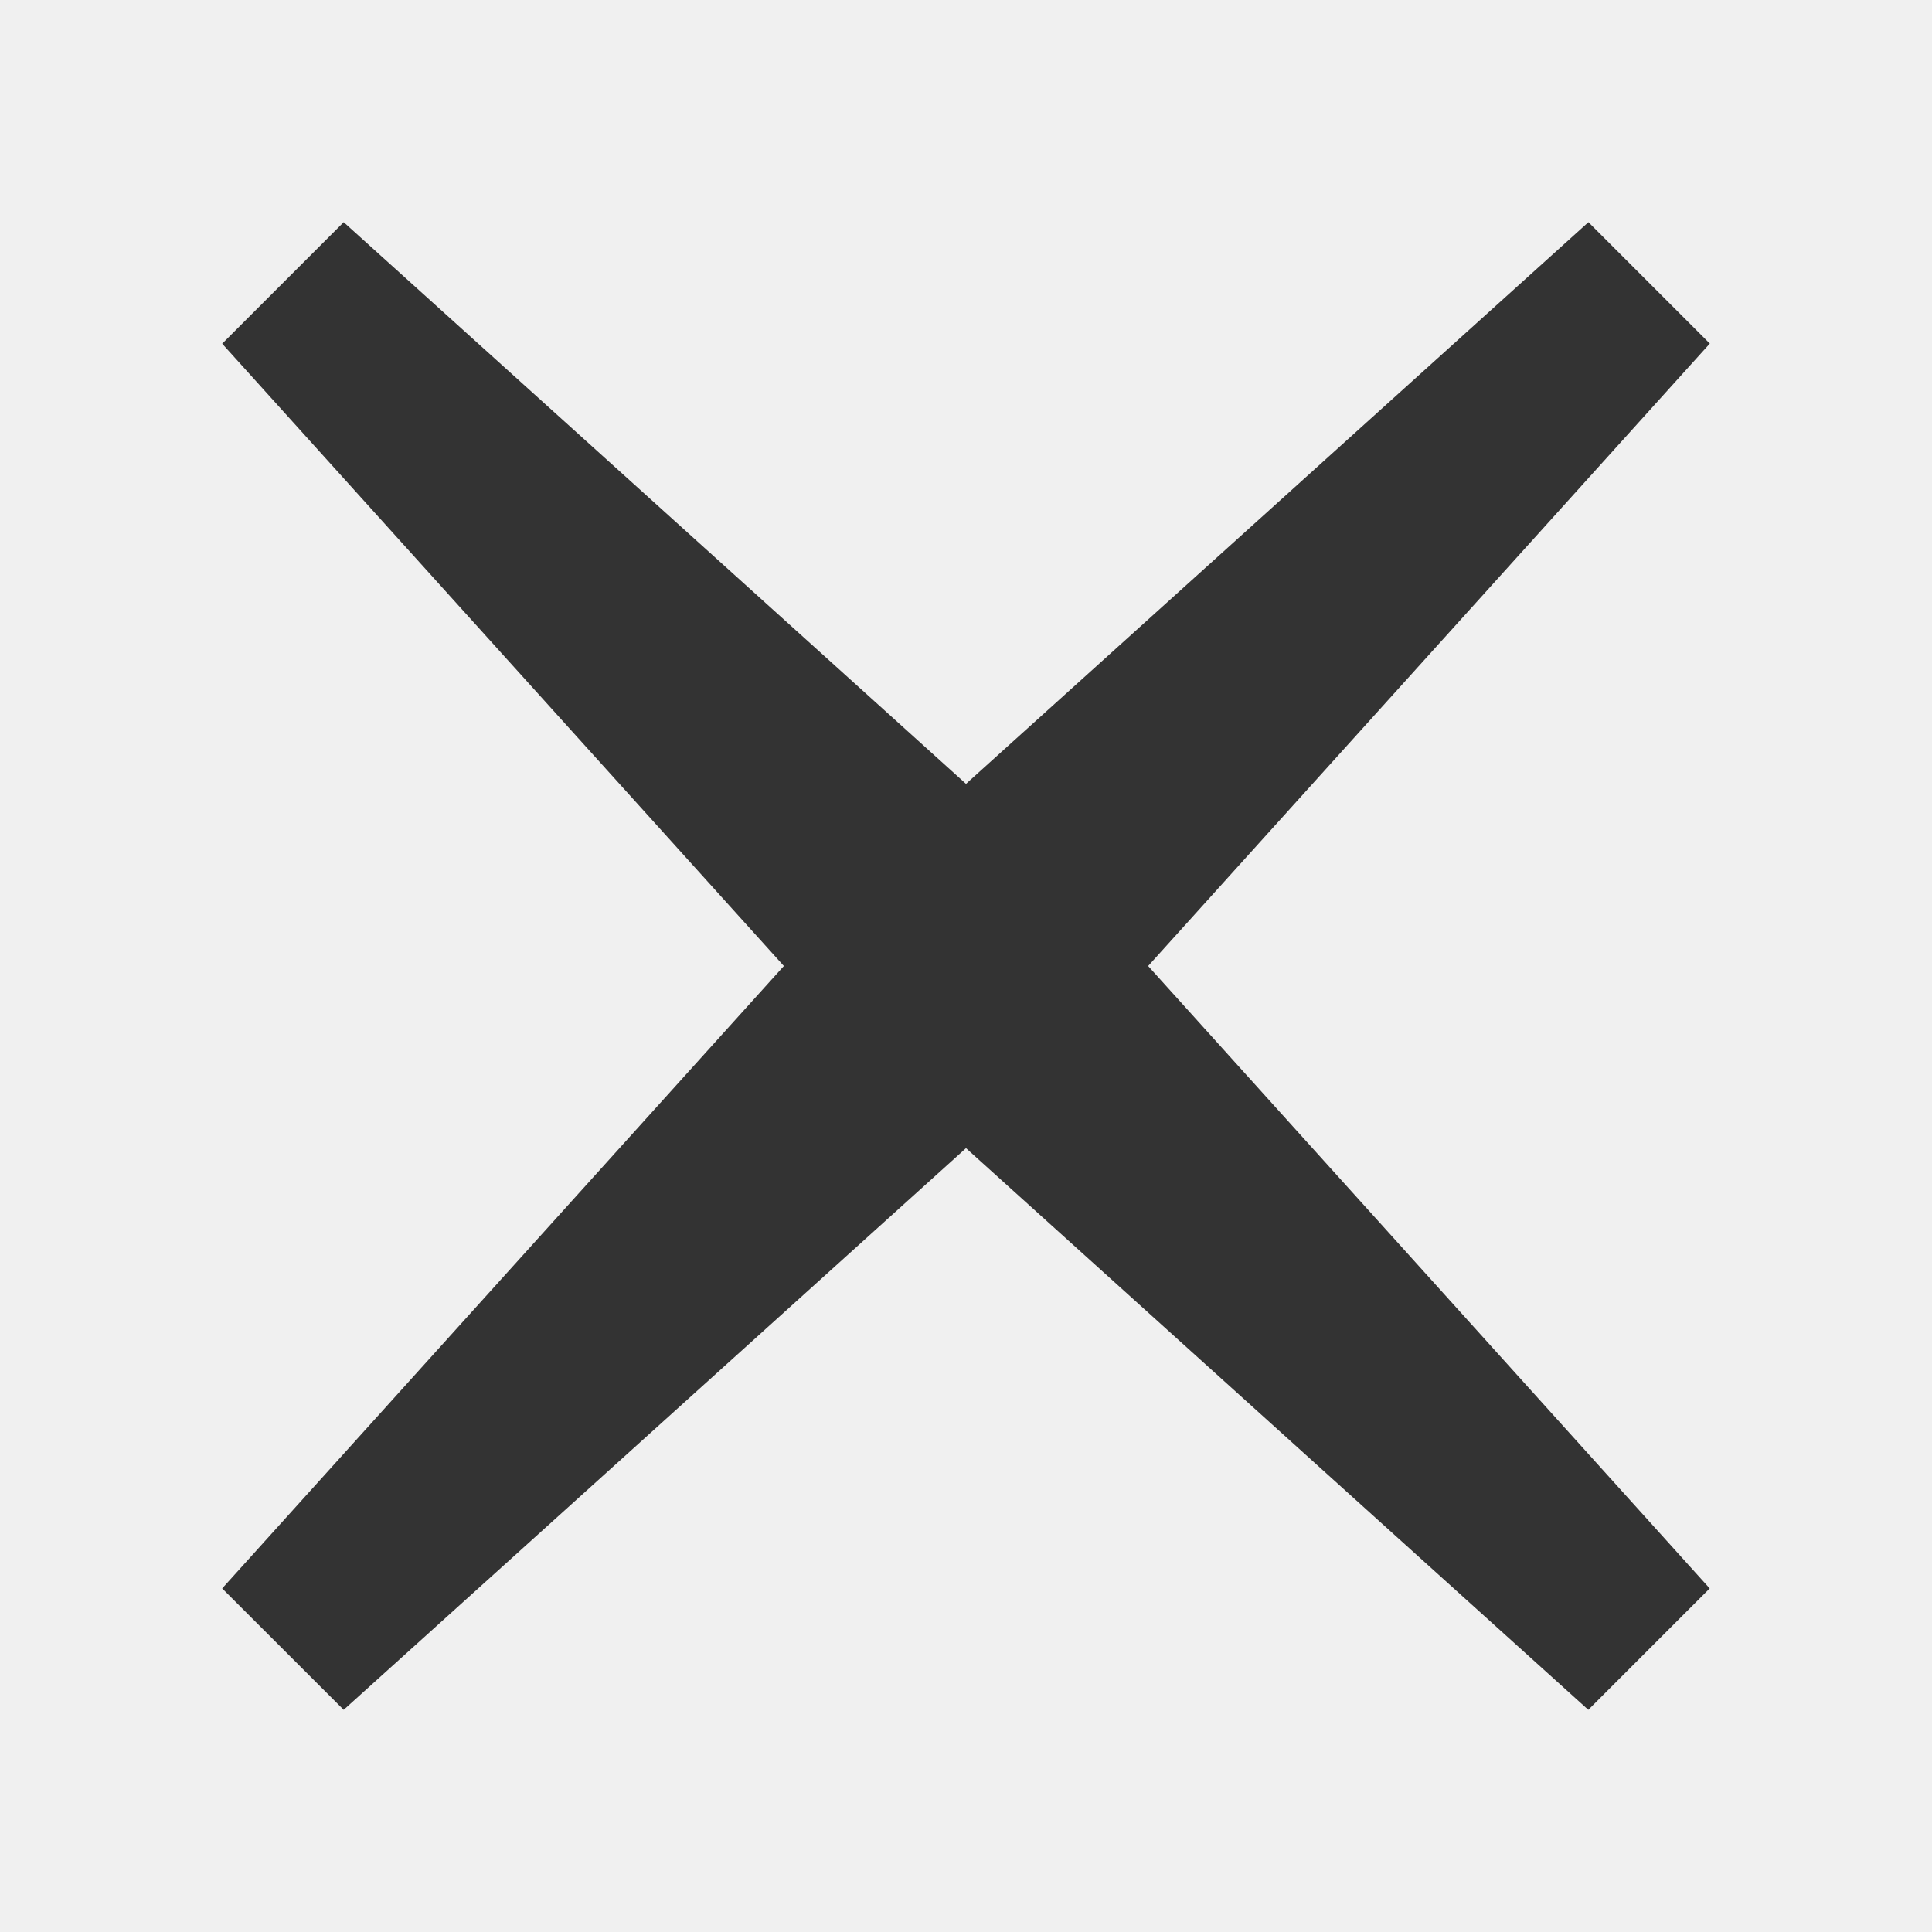
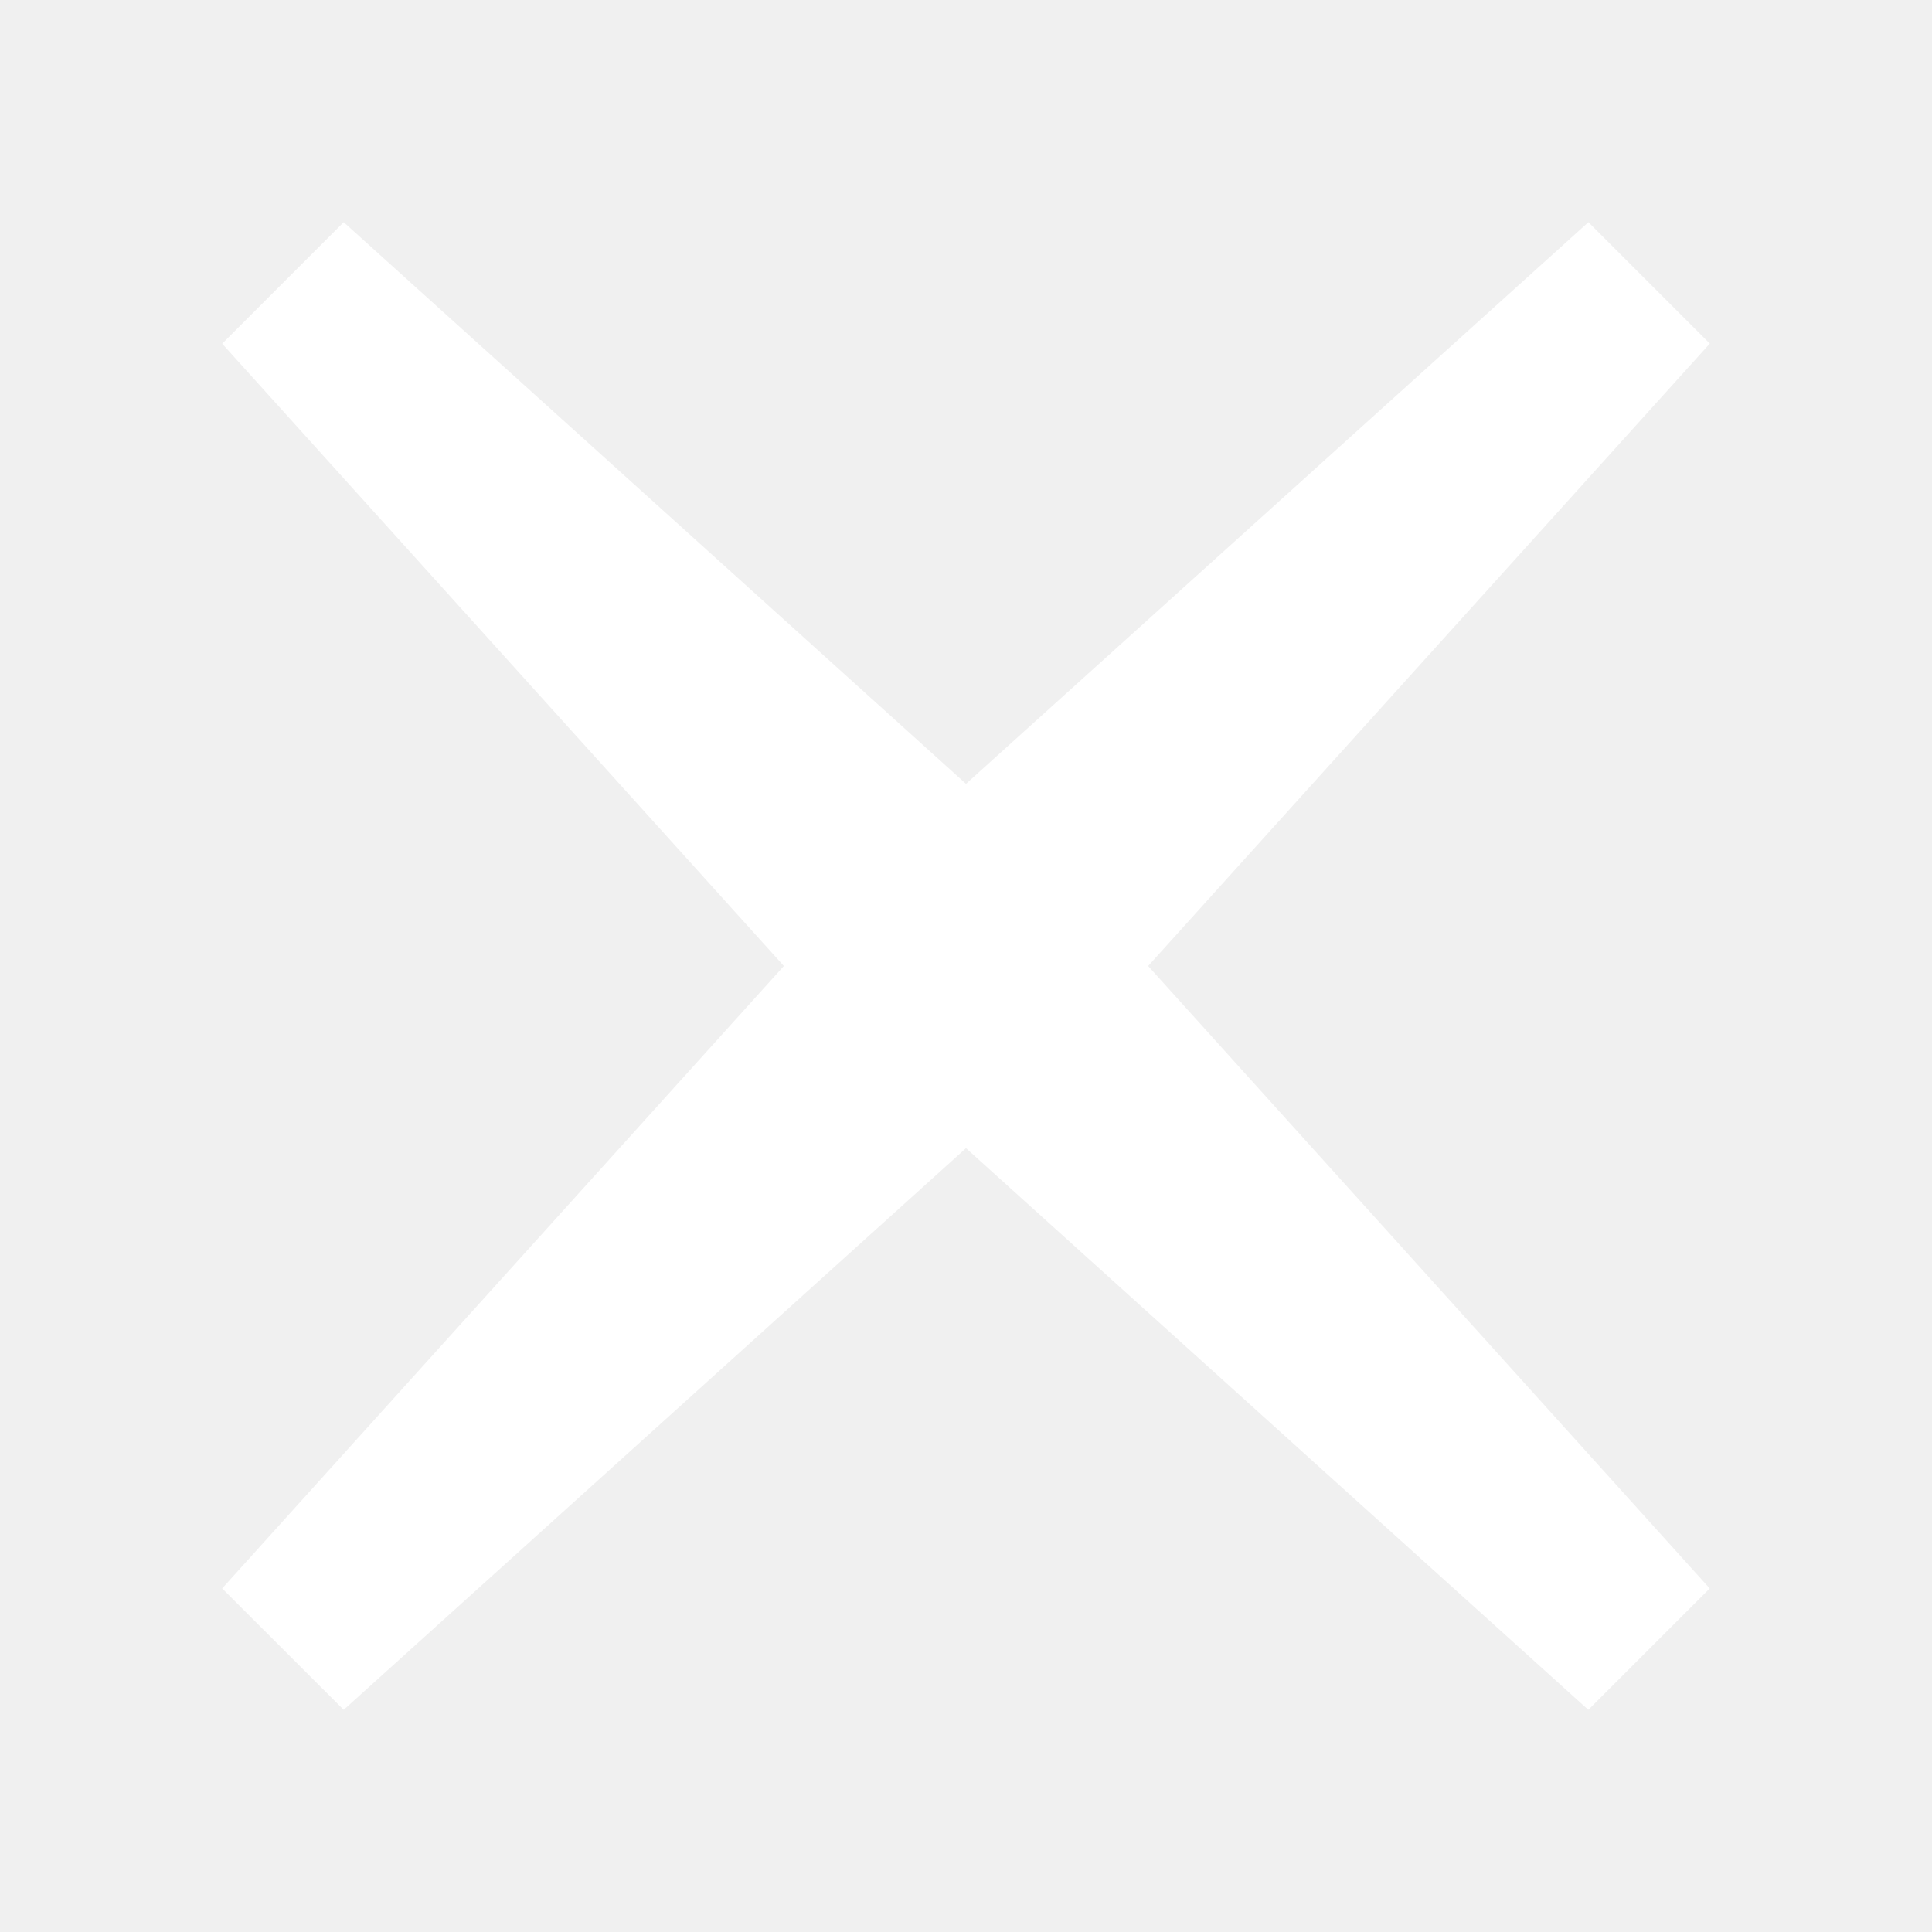
<svg xmlns="http://www.w3.org/2000/svg" version="1.1" id="Layer_1" x="0px" y="0px" width="18px" height="18px" viewBox="0 0 18 18" enable-background="new 0 0 18 18" xml:space="preserve">
-   <path fill="#333" d="M14.799,2.07l1.131,1.131L10.697,9l5.232,5.799l-1.131,1.131L9,10.697L3.202,15.93L2.07,14.799L7.303,9  L2.07,3.202L3.202,2.07L9,7.303L14.799,2.07z" />
+   <path fill="#FFF" d="M14.799,2.07l1.131,1.131L10.697,9l5.232,5.799l-1.131,1.131L9,10.697L3.202,15.93L2.07,14.799L7.303,9  L2.07,3.202L3.202,2.07L9,7.303L14.799,2.07z" />
</svg>
